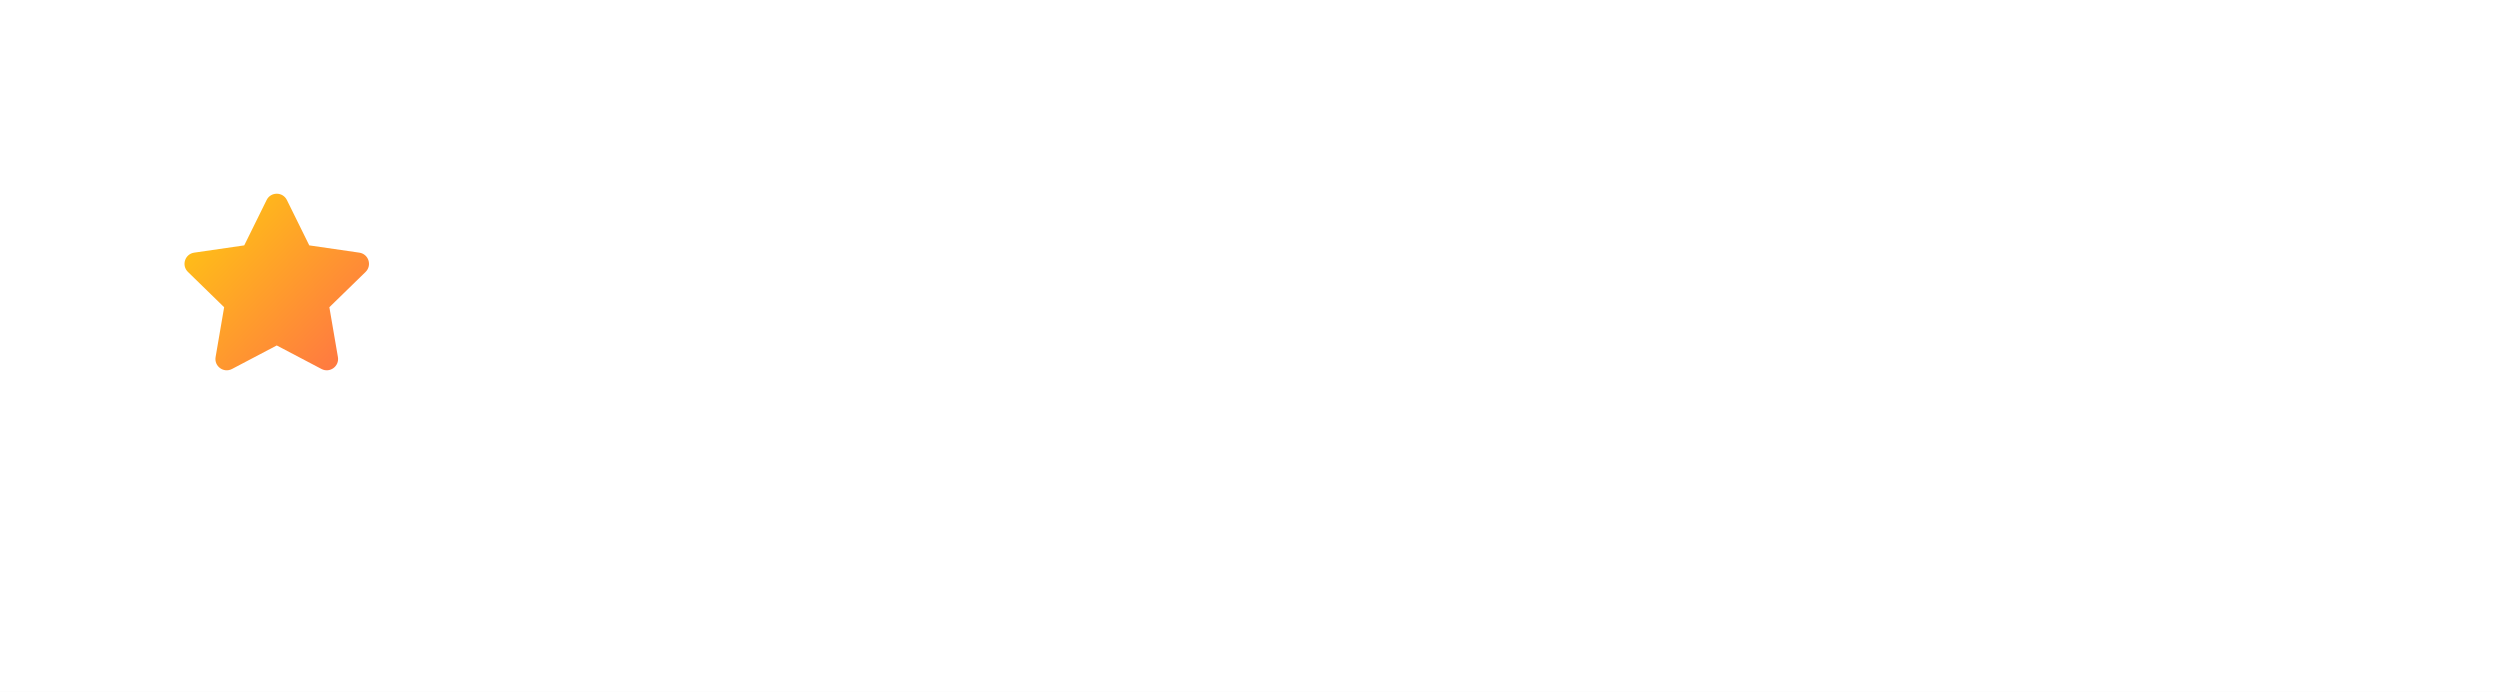
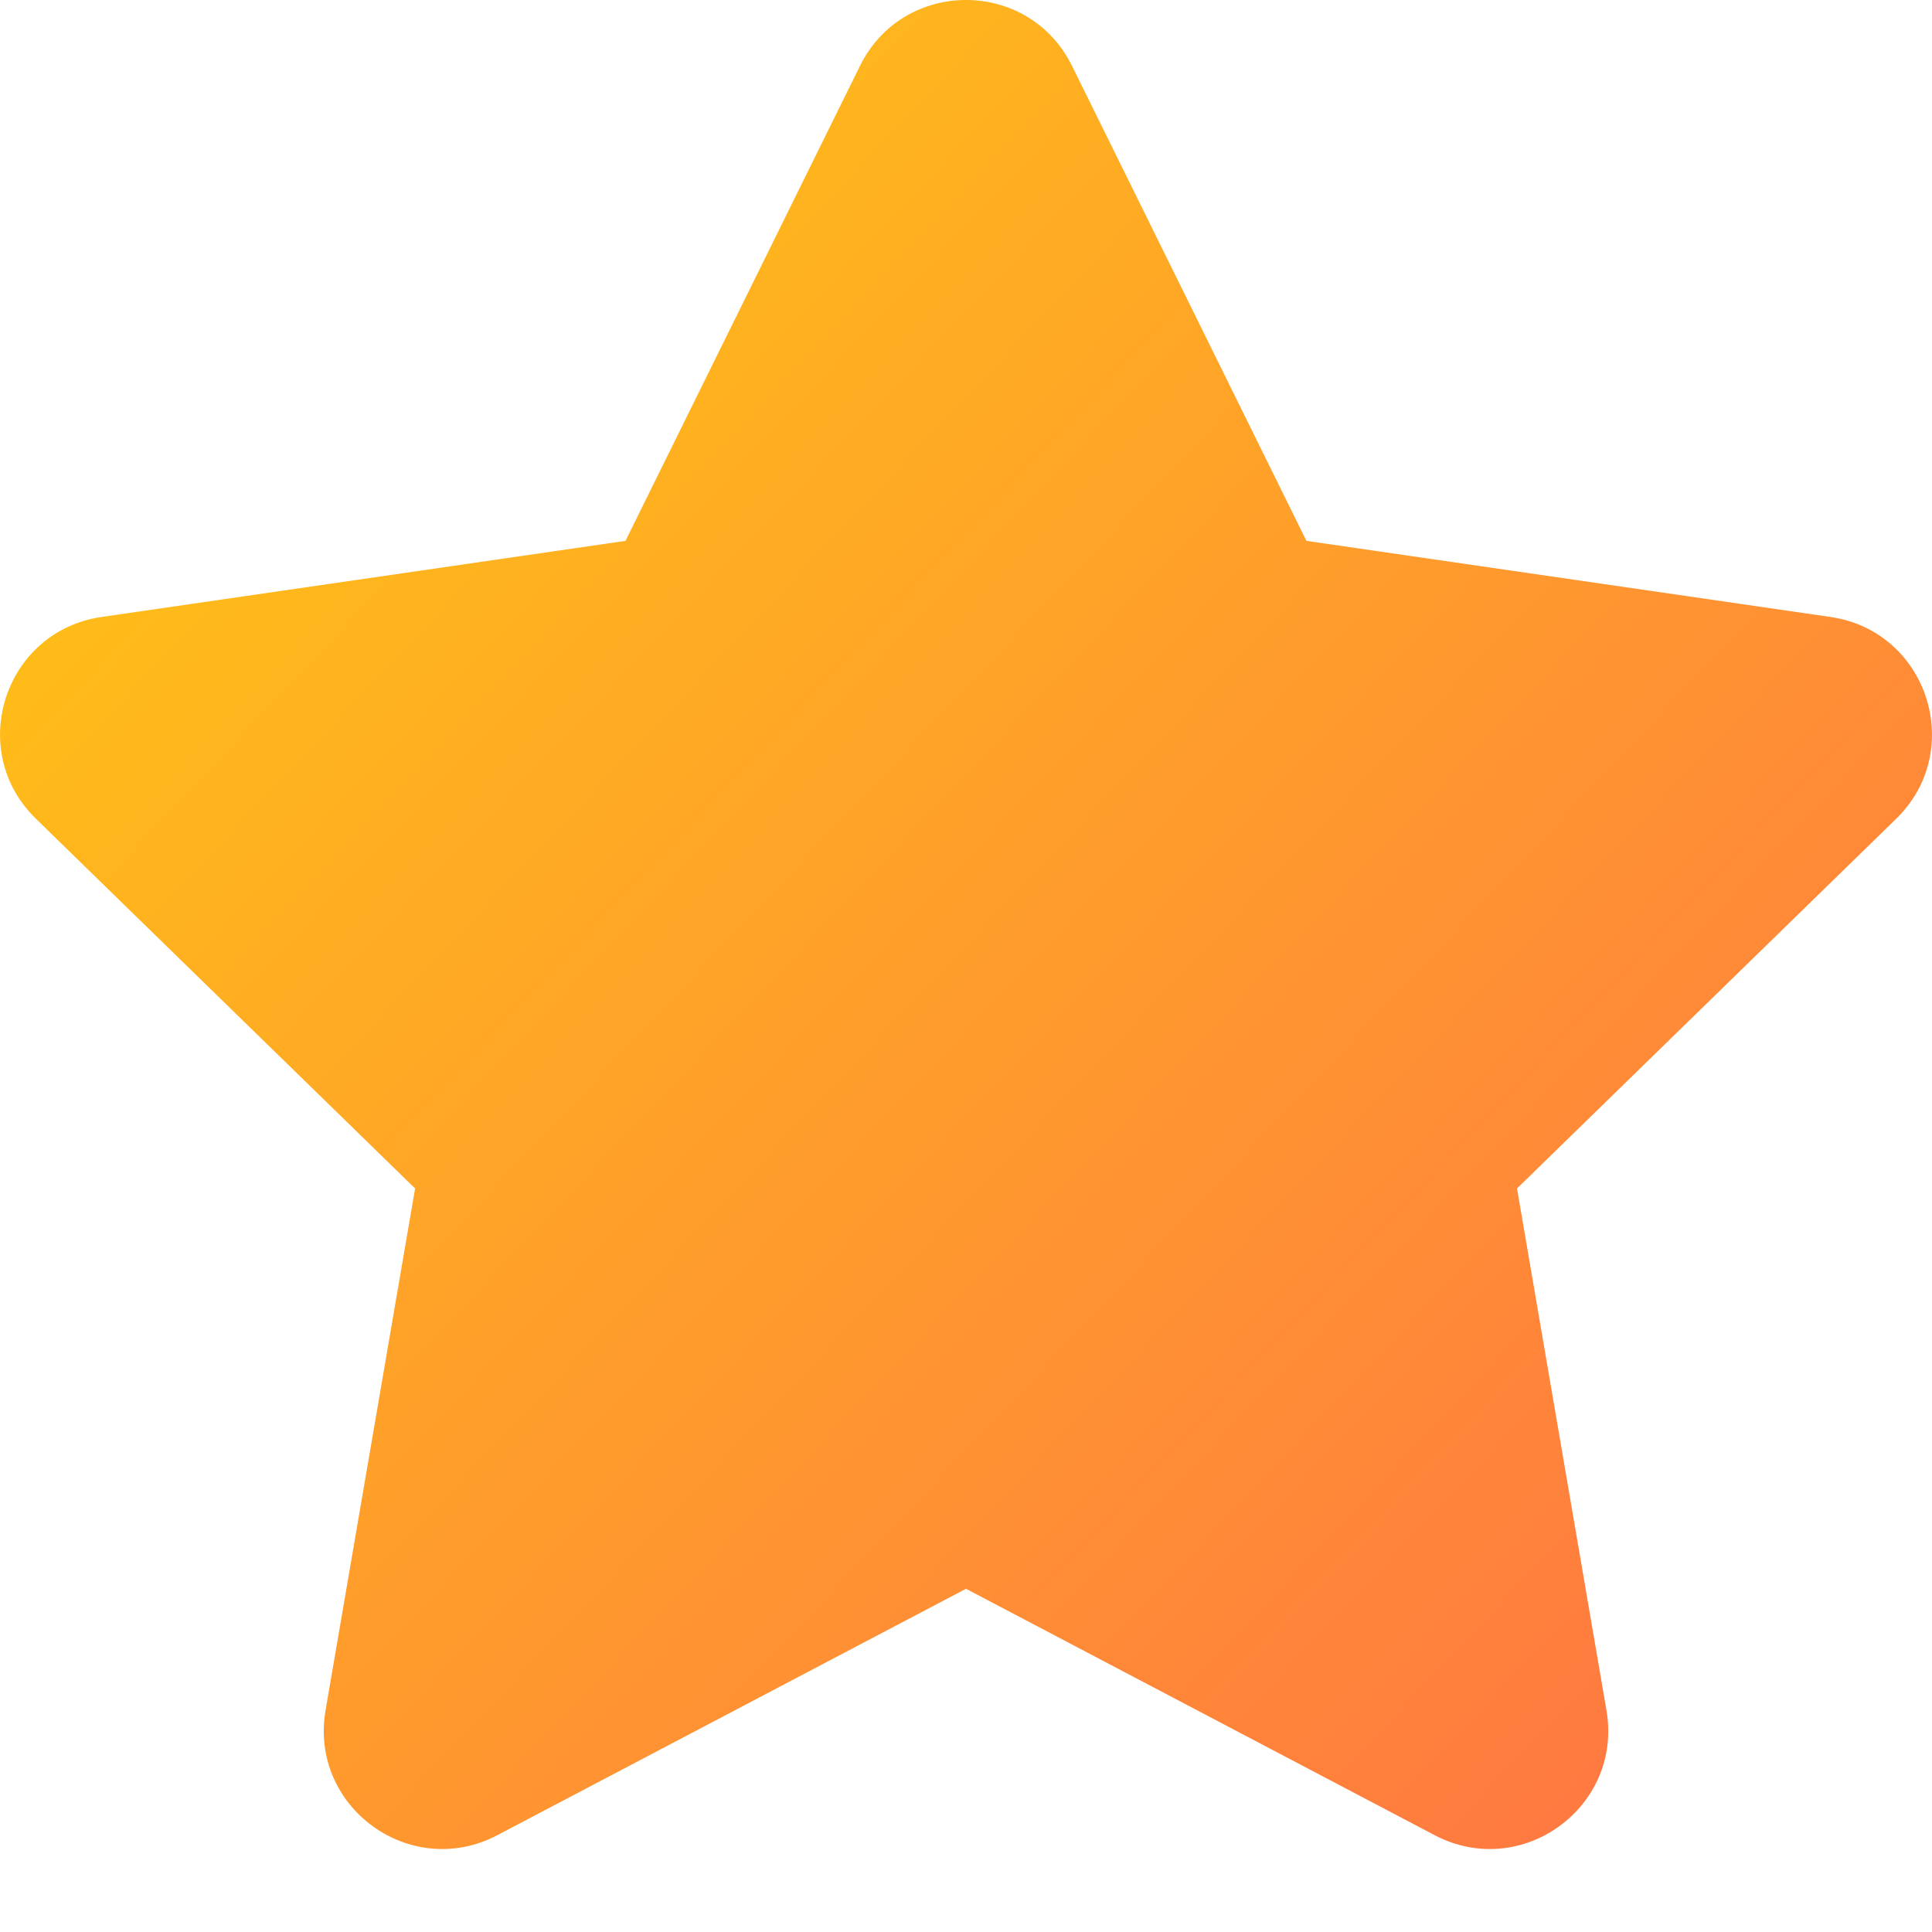
- <svg xmlns="http://www.w3.org/2000/svg" width="271" height="75" viewBox="0 0 271 75" fill="none">
-   <rect width="271" height="75" fill="white" />
-   <path d="M28.901 21.683C29.351 20.772 30.649 20.772 31.099 21.683L33.525 26.599L38.95 27.387C39.955 27.533 40.356 28.768 39.629 29.477L35.703 33.303L36.63 38.706C36.801 39.707 35.751 40.47 34.852 39.998L30 37.447L25.148 39.998C24.249 40.47 23.198 39.707 23.37 38.706L24.297 33.303L20.372 29.476C19.644 28.768 20.046 27.533 21.05 27.387L26.475 26.599L28.901 21.683Z" fill="url(#paint0_linear_1_2)" />
+ <svg xmlns="http://www.w3.org/2000/svg" width="20" height="20" viewBox="0 0 20 20" fill="none">
+   <g clip-path="url(#clip0_1_2)">
+     <rect width="20" height="20" fill="white" />
+     <path d="M8.902 0.683C9.351 -0.228 10.649 -0.228 11.098 0.683L13.524 5.599L18.95 6.387C19.954 6.533 20.356 7.768 19.628 8.477L15.704 12.303L16.63 17.706C16.802 18.707 15.751 19.47 14.852 18.998L10 16.447L5.148 18.998C4.249 19.47 3.199 18.707 3.37 17.706L4.297 12.303L0.372 8.476C-0.356 7.768 0.046 6.533 1.05 6.387L6.475 5.599L8.902 0.683Z" fill="url(#paint0_linear_1_2)" />
+   </g>
  <defs>
-     <linearGradient id="paint0_linear_1_2" x1="39.998" y1="40.568" x2="19.439" y2="21.167" gradientUnits="userSpaceOnUse">
+     <linearGradient id="paint0_linear_1_2" x1="19.997" y1="19.568" x2="-0.56" y2="0.167" gradientUnits="userSpaceOnUse">
      <stop stop-color="#FF6F47" />
      <stop offset="1" stop-color="#FFCD0F" />
    </linearGradient>
+     <clipPath id="clip0_1_2">
+       <rect width="20" height="20" fill="white" />
+     </clipPath>
  </defs>
</svg>
